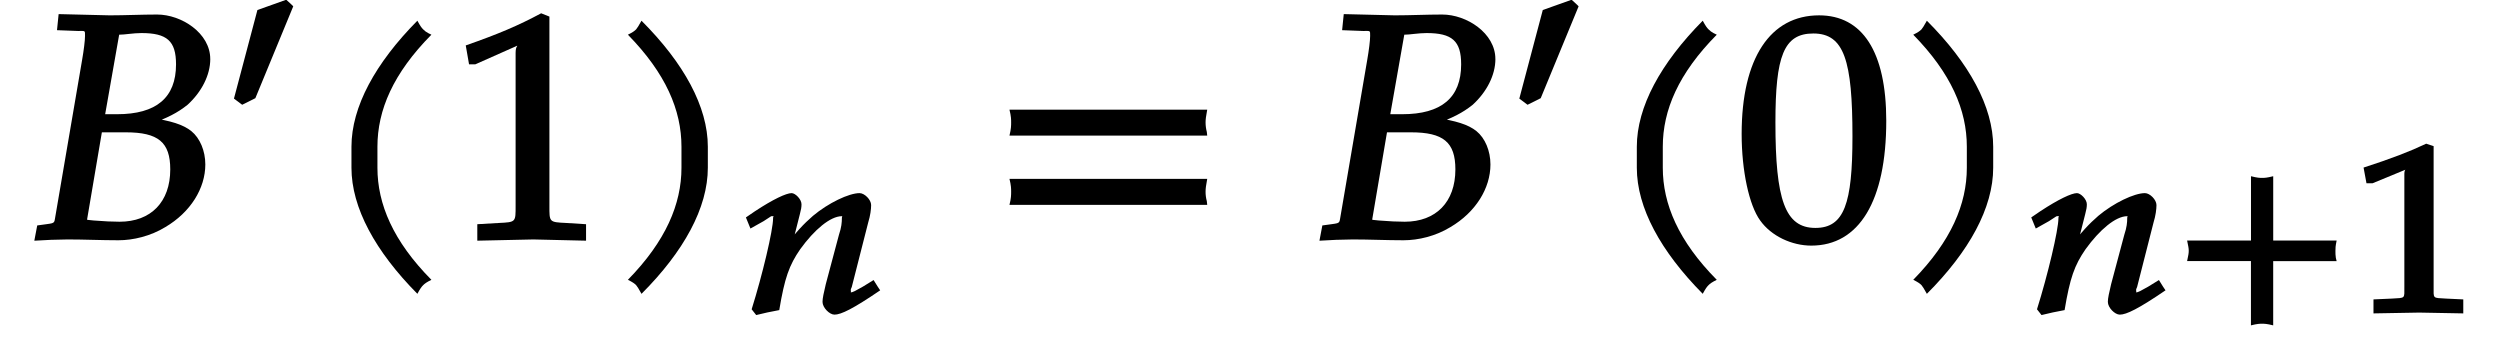
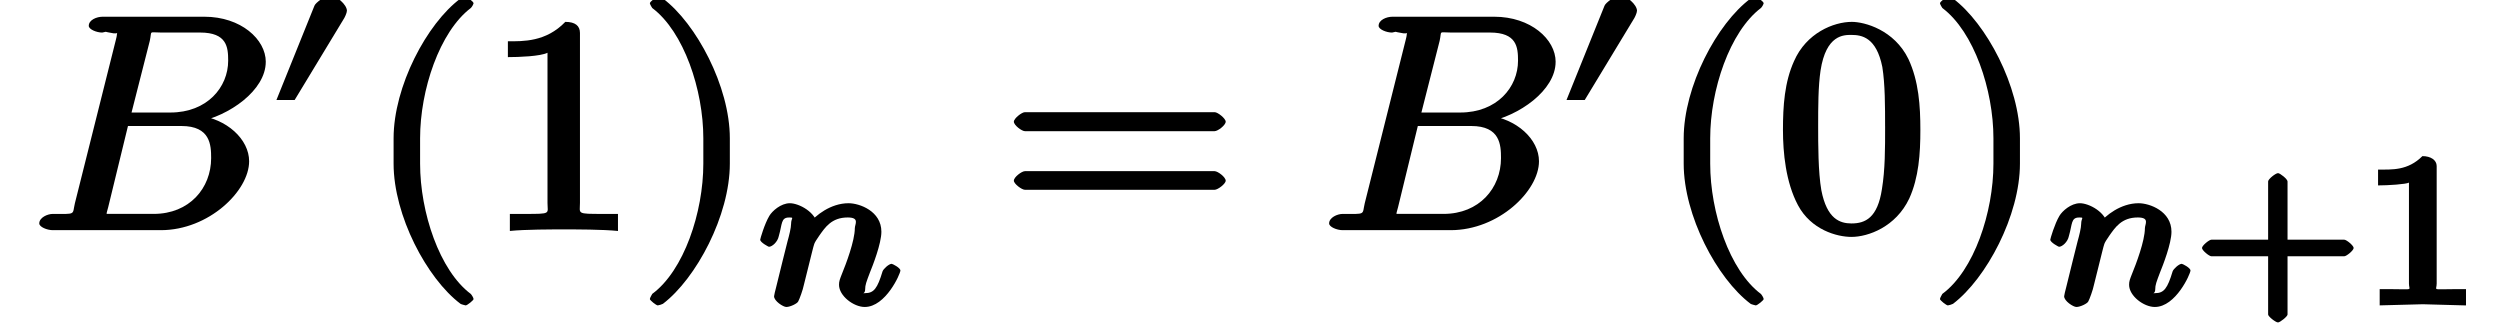
- <svg xmlns="http://www.w3.org/2000/svg" xmlns:xlink="http://www.w3.org/1999/xlink" width="124" height="17px" viewBox="0 0 93 13">
+ <svg xmlns="http://www.w3.org/2000/svg" xmlns:xlink="http://www.w3.org/1999/xlink" width="129px" height="17px" viewBox="0 0 97 13">
  <defs>
    <symbol overflow="visible" id="a">
-       <path d="M6.813-6.844c0-.984-1.094-1.687-2.016-1.687-.594 0-1.203.031-1.797.031l-1.938-.047-.062.61.797.03c.281 0 .266-.03.266.188 0 .172-.047.547-.11.907L.922-.782C.89-.577.875-.624.25-.531L.14.048A21.28 21.28 0 011.407 0c.64 0 1.266.031 1.922.031.563 0 1.219-.156 1.781-.5.954-.562 1.516-1.469 1.516-2.375 0-.515-.203-1-.531-1.265-.313-.25-.766-.391-1.594-.516v.266c.688-.25 1.063-.438 1.453-.75.531-.485.86-1.125.86-1.735zM5.296-2.656c0 1.234-.734 1.984-1.922 1.984-.25 0-.594-.015-.984-.047-.079-.015-.22-.015-.25-.031l.562-3.313h.906c1.235 0 1.688.375 1.688 1.407zm.219-3.985c0 1.266-.75 1.891-2.235 1.891h-.453l.531-3.016c.22 0 .532-.062.844-.062.969 0 1.313.297 1.313 1.187zm0 0" />
+       <path d="M9.234-6.64c0-.891-.984-1.782-2.421-1.782H2.796c-.235 0-.547.125-.547.36 0 .14.313.265.531.265l.14-.031s.11.031.313.062c.22.016.125-.093.125.063 0 .047-.015.078-.046.219l-1.61 6.421c-.11.47.063.422-.875.422-.203 0-.531.141-.531.375 0 .141.312.266.531.266h4.266c1.89 0 3.484-1.547 3.484-2.719 0-.86-.875-1.687-2.047-1.812v.265c1.25-.234 2.703-1.25 2.703-2.375zM7.75-6.689c0 1.047-.828 2.047-2.281 2.047H3.937l.72-2.828c.093-.422-.063-.328.452-.328h1.532c1.062 0 1.109.578 1.109 1.11zm-.672 3.844c0 1.188-.86 2.203-2.266 2.203h-1.89c-.125-.015.031.11.031 0 0-.03 0-.046.063-.265l.78-3.203h2.11c1.14 0 1.172.75 1.172 1.265zm0 0" />
    </symbol>
    <symbol overflow="visible" id="c">
-       <path d="M4.203-7.828a.735.735 0 01-.187-.14c-.063-.063-.11-.126-.22-.329-1.593 1.61-2.5 3.266-2.5 4.781v.797c0 1.516.907 3.172 2.5 4.781.11-.203.157-.265.22-.328.062-.062.125-.109.312-.203C2.875.063 2.281-1.344 2.281-2.719v-.797c0-1.39.594-2.78 2.047-4.25zm0 0" />
+       <path d="M4.156 2.719c0-.047-.078-.172-.11-.203-1.234-.922-2-3.22-2-5.141v-1c0-1.906.767-4.203 2-5.14a.457.457 0 00.11-.188c0-.063-.25-.25-.312-.25a1.01 1.01 0 00-.203.062C2.312-8.156 1-5.67 1-3.625v1C1-.578 2.313 1.906 3.64 2.906c.016.016.188.063.204.063.062 0 .312-.203.312-.25zm0 0" />
    </symbol>
    <symbol overflow="visible" id="d">
-       <path d="M5.125-.094v-.484l-.75-.047c-.656-.031-.64-.031-.64-.656v-7.172l-.313-.125c-.875.469-1.61.781-2.86 1.219l.125.718h.235l1.547-.687.031-.016c.063 0-.047-.015-.047.266v5.797c0 .625.016.625-.64.656L1-.578v.625L3.125 0l2 .047zm0 0" />
+       <path d="M5.203-.125v-.516h-.578c-1.078 0-.922 0-.922-.437v-6.703c0-.282-.187-.438-.578-.438-.766.797-1.672.766-2.266.766v.625c.438 0 1.282-.031 1.563-.172v5.922c0 .437.172.437-.906.437H.937v.672C1.547-.03 2.595-.03 3.079-.03c.469 0 1.516 0 2.125.062zm0 0" />
    </symbol>
    <symbol overflow="visible" id="e">
-       <path d="M3.766-2.719v-.797c0-1.515-.907-3.171-2.516-4.78-.11.202-.156.265-.203.327-.063.063-.125.11-.313.203 1.438 1.47 2.032 2.86 2.032 4.25v.797c0 1.375-.594 2.781-2.032 4.25.188.094.25.14.313.203.047.063.094.125.203.329C2.86.452 3.766-1.204 3.766-2.72zm0 0" />
+       <path d="M3.64-2.625v-1c0-2.047-1.328-4.531-2.64-5.516a.774.774 0 00-.203-.062c-.063 0-.313.187-.313.25 0 .031.079.172.094.187 1.25.938 2.016 3.235 2.016 5.141v1c0 1.922-.766 4.219-2.016 5.14-.015.032-.094.157-.094.204 0 .047.25.25.313.25A.774.774 0 001 2.906c1.313-1 2.64-3.484 2.64-5.531zm0 0" />
    </symbol>
    <symbol overflow="visible" id="g">
-       <path d="M8.266-4.078a1.419 1.419 0 01-.047-.36c0-.109.015-.234.062-.484h-7.5c.063.25.063.375.063.484 0 .125 0 .235-.063.5h7.5zm0 2.625a1.332 1.332 0 01-.047-.36c0-.109.015-.234.062-.484h-7.5c.063.25.063.375.063.485 0 .125 0 .25-.063.5h7.5zm0 0" />
+       <path d="M8.828-4.281c0-.125-.312-.375-.437-.375H.906c-.125 0-.437.25-.437.375 0 .14.312.375.437.375h7.485c.125 0 .437-.235.437-.375zm0 2.328c0-.14-.312-.375-.437-.375H.906c-.125 0-.437.234-.437.375 0 .125.312.36.437.36h7.485c.125 0 .437-.235.437-.36zm0 0" />
    </symbol>
    <symbol overflow="visible" id="h">
-       <path d="M5.688-4.5c0-2.625-.907-4-2.547-4C1.297-8.5.203-6.89.203-4c0 1.39.281 2.703.703 3.281.422.594 1.203.953 1.938.953 1.812 0 2.844-1.687 2.844-4.734zm-1.282.594C4.406-1.36 4.094-.437 3-.437c-1.156 0-1.516-1.079-1.516-4 0-2.516.313-3.375 1.438-3.375 1.172 0 1.484 1.03 1.484 3.906zm0 0" />
+       <path d="M5.688-3.953c0-.953-.063-1.922-.47-2.797-.562-1.156-1.734-1.469-2.234-1.469-.718 0-1.796.438-2.28 1.547-.376.828-.438 1.766-.438 2.719 0 .89.109 2.062.593 2.969.516.968 1.532 1.25 2.11 1.25.656 0 1.75-.391 2.281-1.516.375-.828.438-1.766.438-2.703zm-1.391-.14c0 .89 0 1.702-.125 2.468C4-.485 3.516-.265 2.969-.265 2.516-.266 2-.438 1.78-1.579c-.125-.719-.125-1.813-.125-2.516 0-.765 0-1.562.094-2.203.219-1.422.922-1.406 1.219-1.406.406 0 .984.094 1.219 1.266.109.671.109 1.578.109 2.343zm0 0" />
    </symbol>
    <symbol overflow="visible" id="b">
-       <path d="M2.594-4.672l-.203-.187-1.094.39-.89 3.36.312.234.5-.25 1.437-3.484zm0 0" />
+       <path d="M3.063-4.313c0-.25-.422-.609-.672-.609-.172 0-.563.281-.61.406l-1.5 3.72H1L2.922-3.97c.047-.062.14-.265.14-.344zm0 0" />
    </symbol>
    <symbol overflow="visible" id="f">
-       <path d="M5.14-.984l-.156-.25-.406.25c-.281.156-.375.218-.469.218-.062 0 .016.063.016-.046 0-.032-.031-.032.031-.157l.625-2.453c.078-.25.11-.5.11-.656 0-.203-.25-.453-.438-.453-.406 0-1.187.375-1.766.86-.359.312-.64.608-1.124 1.25l.265.108.36-1.421c.046-.172.062-.266.062-.375 0-.188-.234-.422-.375-.422-.203 0-.703.234-1.39.687l-.344.235.172.421.5-.28c.343-.22.265-.188.343-.188.094 0 .016-.047.016.078 0 .453-.406 2.156-.813 3.453l.172.219c.313-.078.531-.125.875-.188.203-1.218.375-1.703.797-2.312.531-.735 1.14-1.25 1.578-1.25.094 0 0-.063 0 .078 0 .156-.015.344-.11.625l-.5 1.875c-.077.328-.124.531-.124.672 0 .219.265.484.453.484.25 0 .703-.219 1.734-.922zm0 0" />
+       <path d="M5.719-1.36c0-.109-.313-.265-.344-.265-.11 0-.328.203-.36.297-.202.672-.343.86-.687.86-.172 0 0 .046 0-.141 0-.188.047-.297.188-.672.109-.266.453-1.14.453-1.61 0-.812-.86-1.125-1.297-1.125-.703 0-1.313.485-1.563.813l.36.11c-.063-.579-.766-.923-1.11-.923-.359 0-.703.313-.812.5-.188.313-.36.907-.36.938 0 .11.329.281.344.281.125 0 .344-.187.39-.422.141-.484.079-.734.407-.734.219 0 .078.015.078.25 0 .156-.078.469-.14.687l-.188.75L.812-.687c-.03.109-.078.312-.078.343 0 .188.36.422.485.422.156 0 .437-.14.468-.219.047-.078.188-.468.22-.64l.187-.75.14-.563c.094-.344.047-.297.282-.64.234-.329.484-.72 1.125-.72.484 0 .28.267.28.423 0 .5-.358 1.437-.5 1.781-.093.234-.124.313-.124.453 0 .438.578.875 1.015.875.829 0 1.407-1.312 1.407-1.437zm0 0" />
    </symbol>
    <symbol overflow="visible" id="i">
-       <path d="M6.156-2.078c-.015-.094-.015-.172-.015-.266 0-.094 0-.172.046-.39H3.781v-2.438c-.25.063-.328.063-.422.063-.093 0-.171 0-.421-.063v2.438H.515c.046.218.062.296.062.39 0 .094-.015.172-.062.39h2.421V.485c.25-.062.329-.062.422-.062.094 0 .172 0 .422.062v-2.437h2.406zm0 0" />
+       <path d="M6.25-2.25c0-.094-.281-.328-.375-.328H3.641v-2.297c0-.094-.297-.328-.375-.328-.094 0-.391.234-.391.328v2.297H.641c-.094 0-.375.234-.375.328s.28.328.375.328h2.234V.375c0 .078.297.313.39.313.079 0 .376-.235.376-.313v-2.297h2.234c.094 0 .375-.234.375-.328zm0 0" />
    </symbol>
    <symbol overflow="visible" id="j">
-       <path d="M4.266-.11V-.5l-.657-.031c-.515-.031-.468.015-.468-.453v-5.329l-.282-.093c-.625.297-1.312.562-2.375.906l.11.594h.234l1.25-.516.031-.016c.047 0-.078-.046-.078.172v4.282c0 .468.047.421-.469.453L.86-.5v.531L2.594 0l1.672.031zm0 0" />
+       <path d="M4.172-.156v-.469H3.64c-.829 0-.625.063-.625-.219v-4.64c0-.235-.235-.391-.563-.391-.578.578-1.203.531-1.75.531v.625c.406 0 1.11-.047 1.219-.11v3.985c0 .281.203.219-.625.219H.766v.64L2.469-.03l1.703.047zm0 0" />
    </symbol>
  </defs>
-   <use xlink:href="#a" x=".25" y="9.082" />
-   <use xlink:href="#b" x="7.555" y="4.849" />
-   <use xlink:href="#c" x="11.123" y="9.082" />
-   <use xlink:href="#d" x="16.192" y="9.082" />
-   <use xlink:href="#e" x="22.17" y="9.082" />
-   <use xlink:href="#f" x="27.239" y="11.856" />
-   <use xlink:href="#g" x="36.596" y="9.082" />
-   <use xlink:href="#a" x="48.994" y="9.082" />
-   <use xlink:href="#b" x="56.308" y="4.849" />
+   <use xlink:href="#a" x=".43" y="9.082" />
+   <use xlink:href="#b" x="9.803" y="4.742" />
+   <use xlink:href="#c" x="13.707" y="9.082" />
+   <use xlink:href="#d" x="18.358" y="9.082" />
+   <use xlink:href="#e" x="24.335" y="9.082" />
+   <use xlink:href="#f" x="28.986" y="12.035" />
+   <use xlink:href="#g" x="38.713" y="9.082" />
+   <use xlink:href="#a" x="51.326" y="9.082" />
+   <use xlink:href="#b" x="60.708" y="4.742" />
  <g>
-     <use xlink:href="#c" x="59.876" y="9.082" />
-     <use xlink:href="#h" x="64.945" y="9.082" />
-     <use xlink:href="#e" x="70.923" y="9.082" />
+     <use xlink:href="#c" x="64.613" y="9.082" />
+     <use xlink:href="#h" x="69.264" y="9.082" />
+     <use xlink:href="#e" x="75.241" y="9.082" />
  </g>
  <g>
-     <use xlink:href="#f" x="75.991" y="11.856" />
-     <use xlink:href="#i" x="81.529" y="11.856" />
-     <use xlink:href="#j" x="88.253" y="11.856" />
+     <use xlink:href="#f" x="79.891" y="12.035" />
+     <use xlink:href="#i" x="85.799" y="12.035" />
+     <use xlink:href="#j" x="92.31" y="12.035" />
  </g>
</svg>
